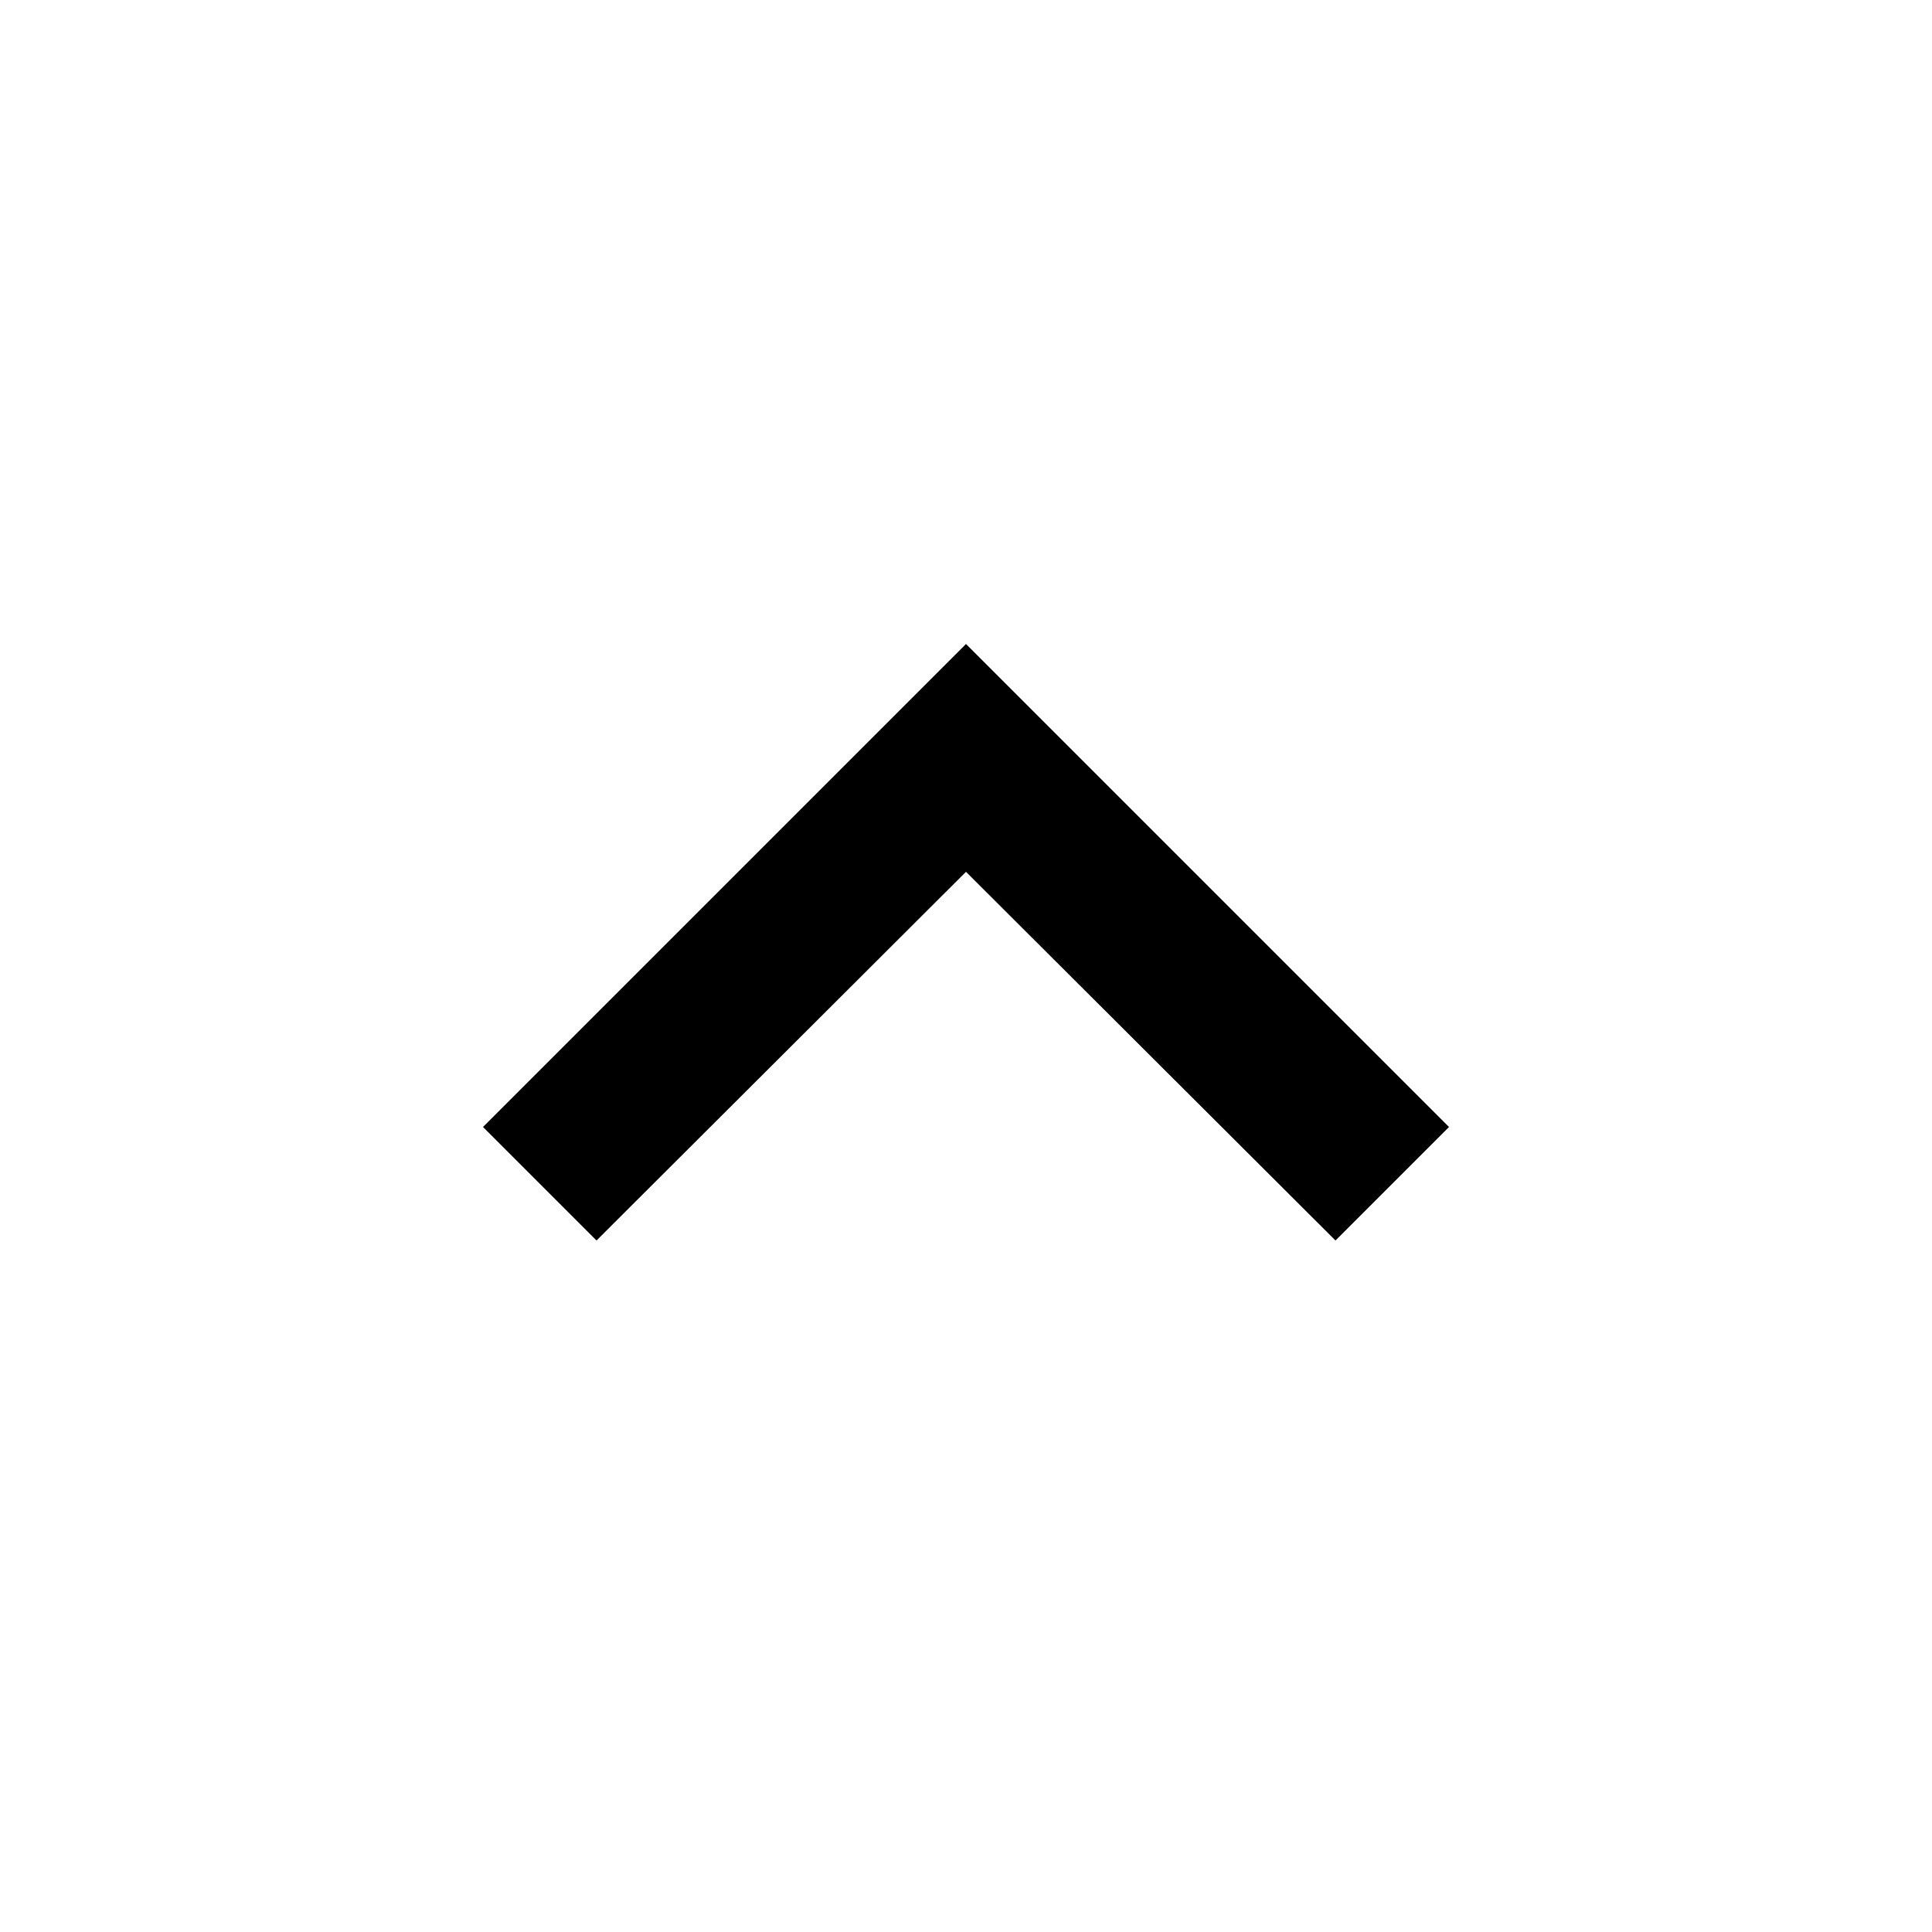
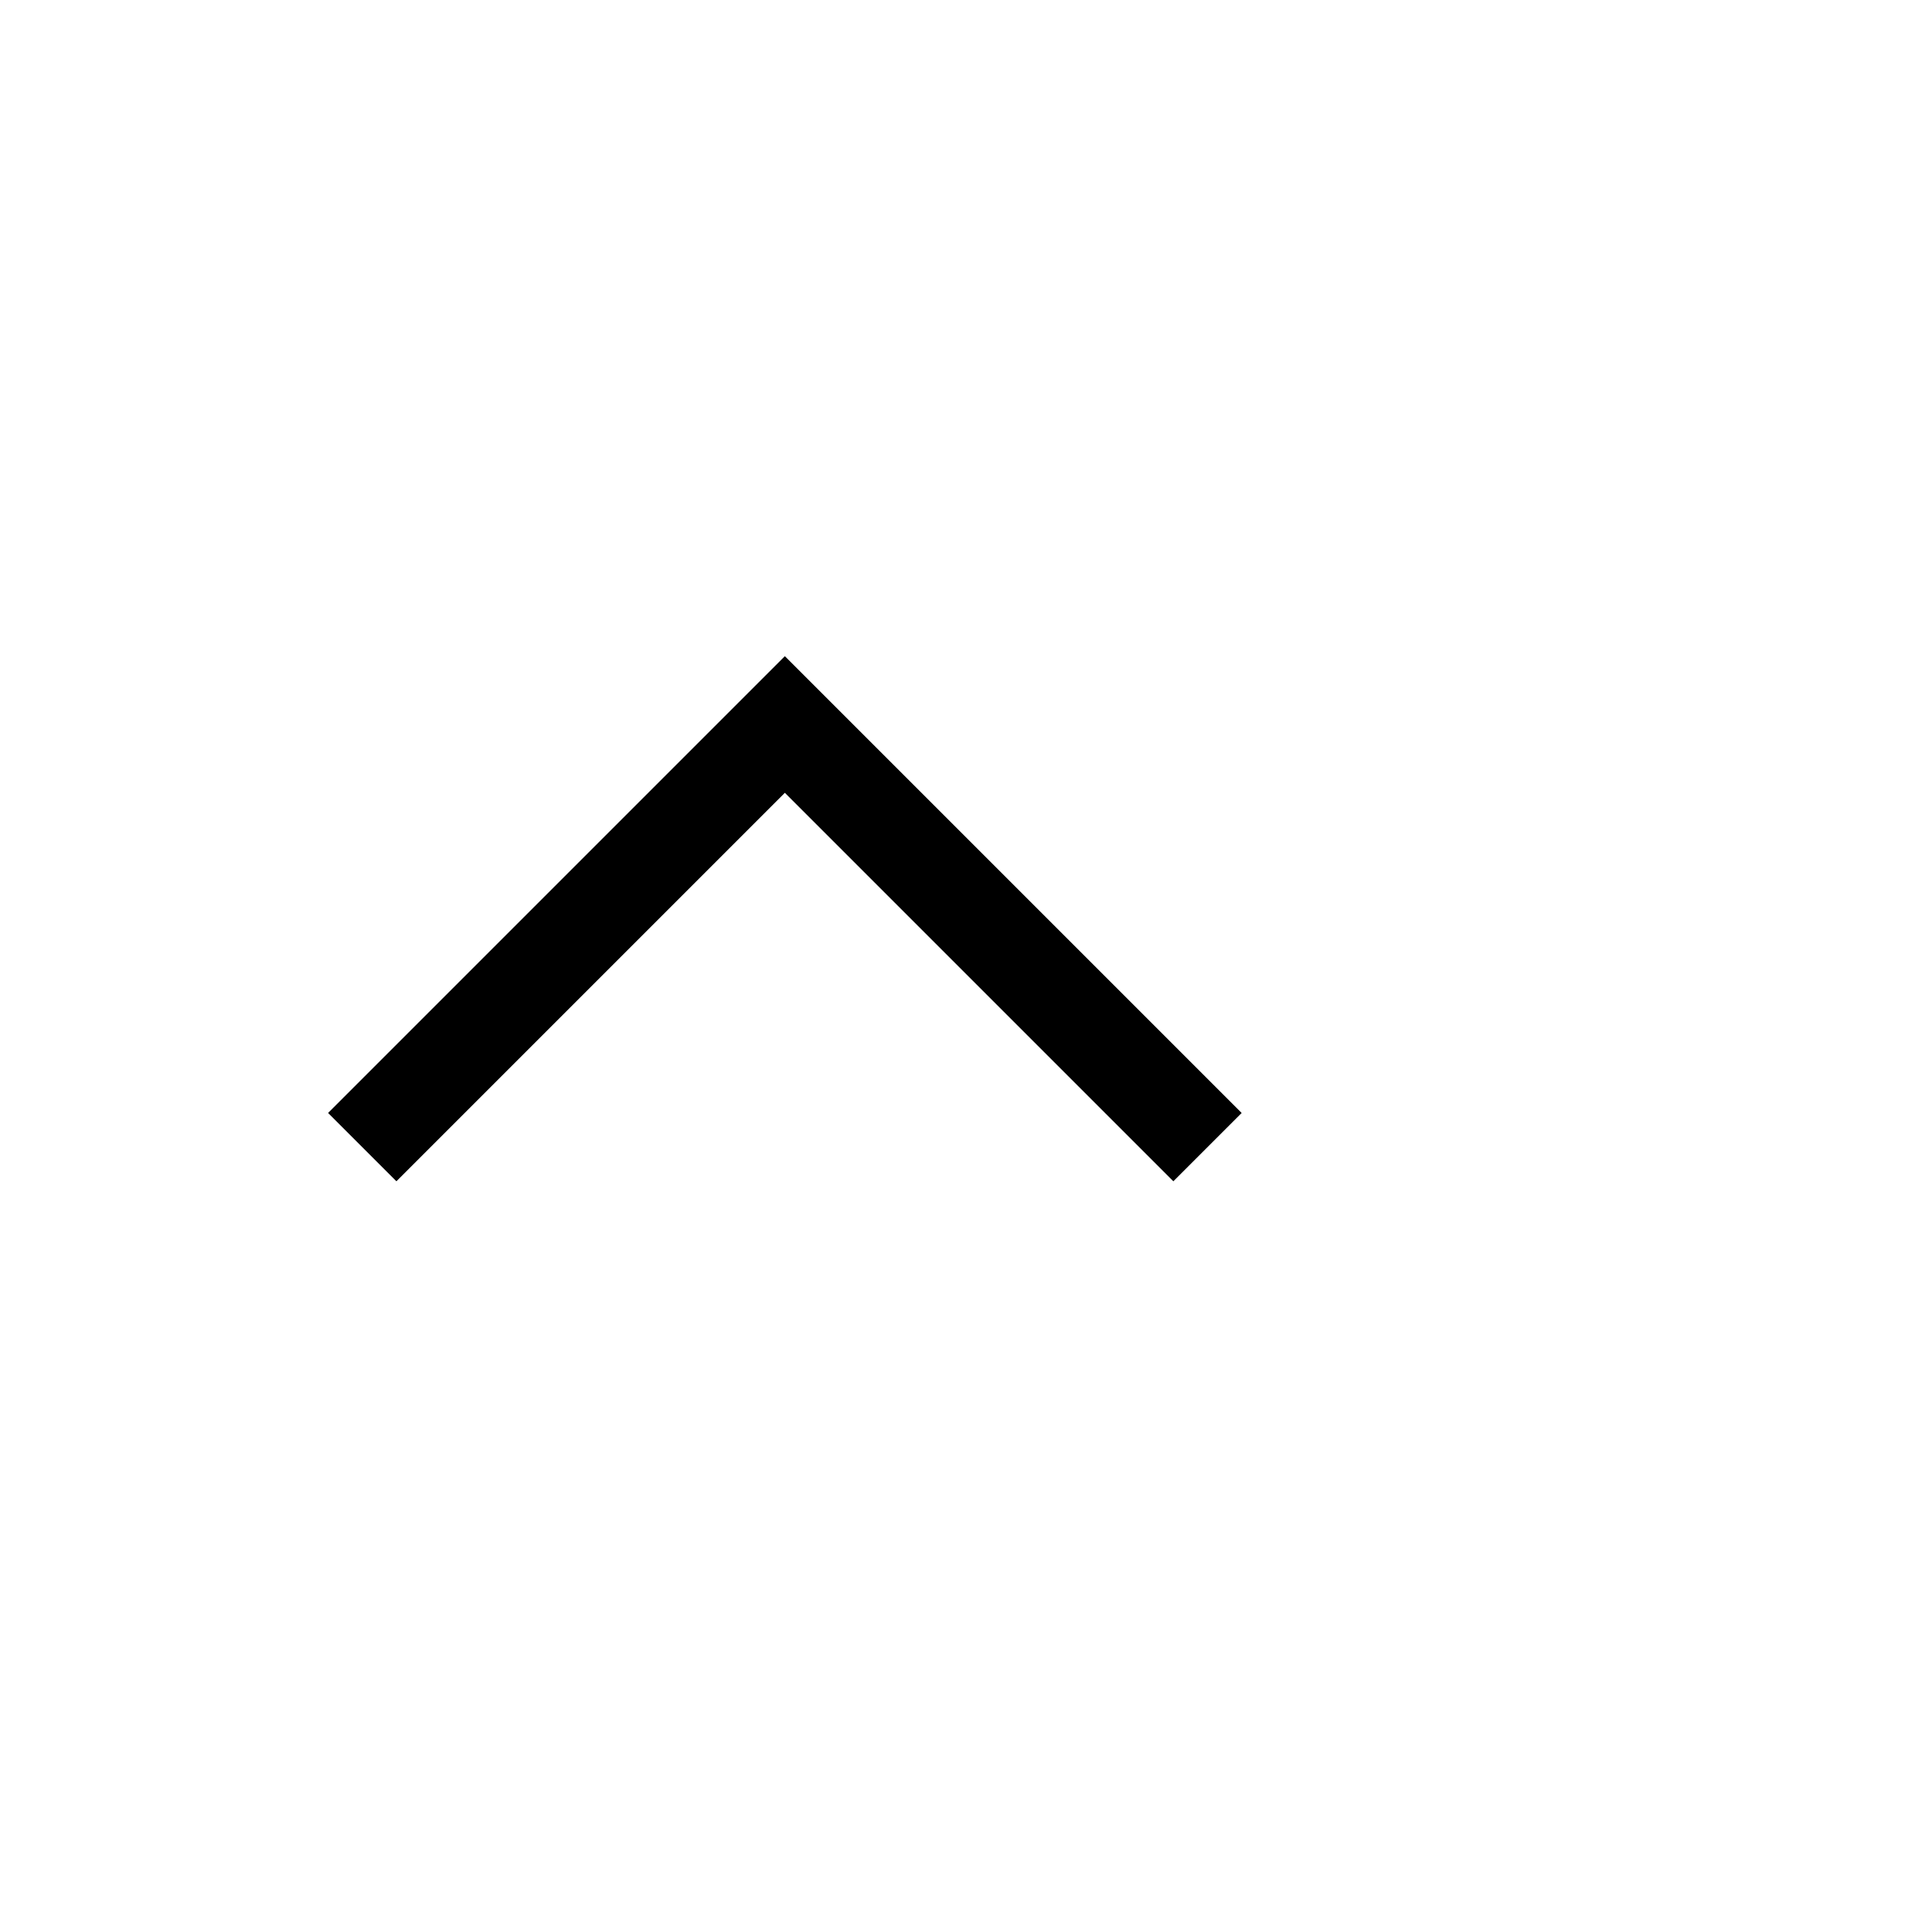
- <svg xmlns="http://www.w3.org/2000/svg" height="24px" viewBox="0 0 24 24" width="24px" fill="#000000">
-   <path d="M0 0h24v24H0z" fill="none" />
-   <path d="M12 8l-6 6 1.41 1.41L12 10.83l4.59 4.58L18 14z" />
+ <svg xmlns="http://www.w3.org/2000/svg" width="32px" height="32px" viewBox="0 0 32 32" version="1.1">
+   <g stroke="none" stroke-width="1" fill="none" fill-rule="evenodd">
+     <g transform="translate(16, 16) scale(-1, 1) translate(-3, -23) translate(13, 19) rotate(90)" stroke="#000000" stroke-width="1.6">
+       <polyline points="7 0 0 7 7 14" />
+     </g>
+   </g>
</svg>
